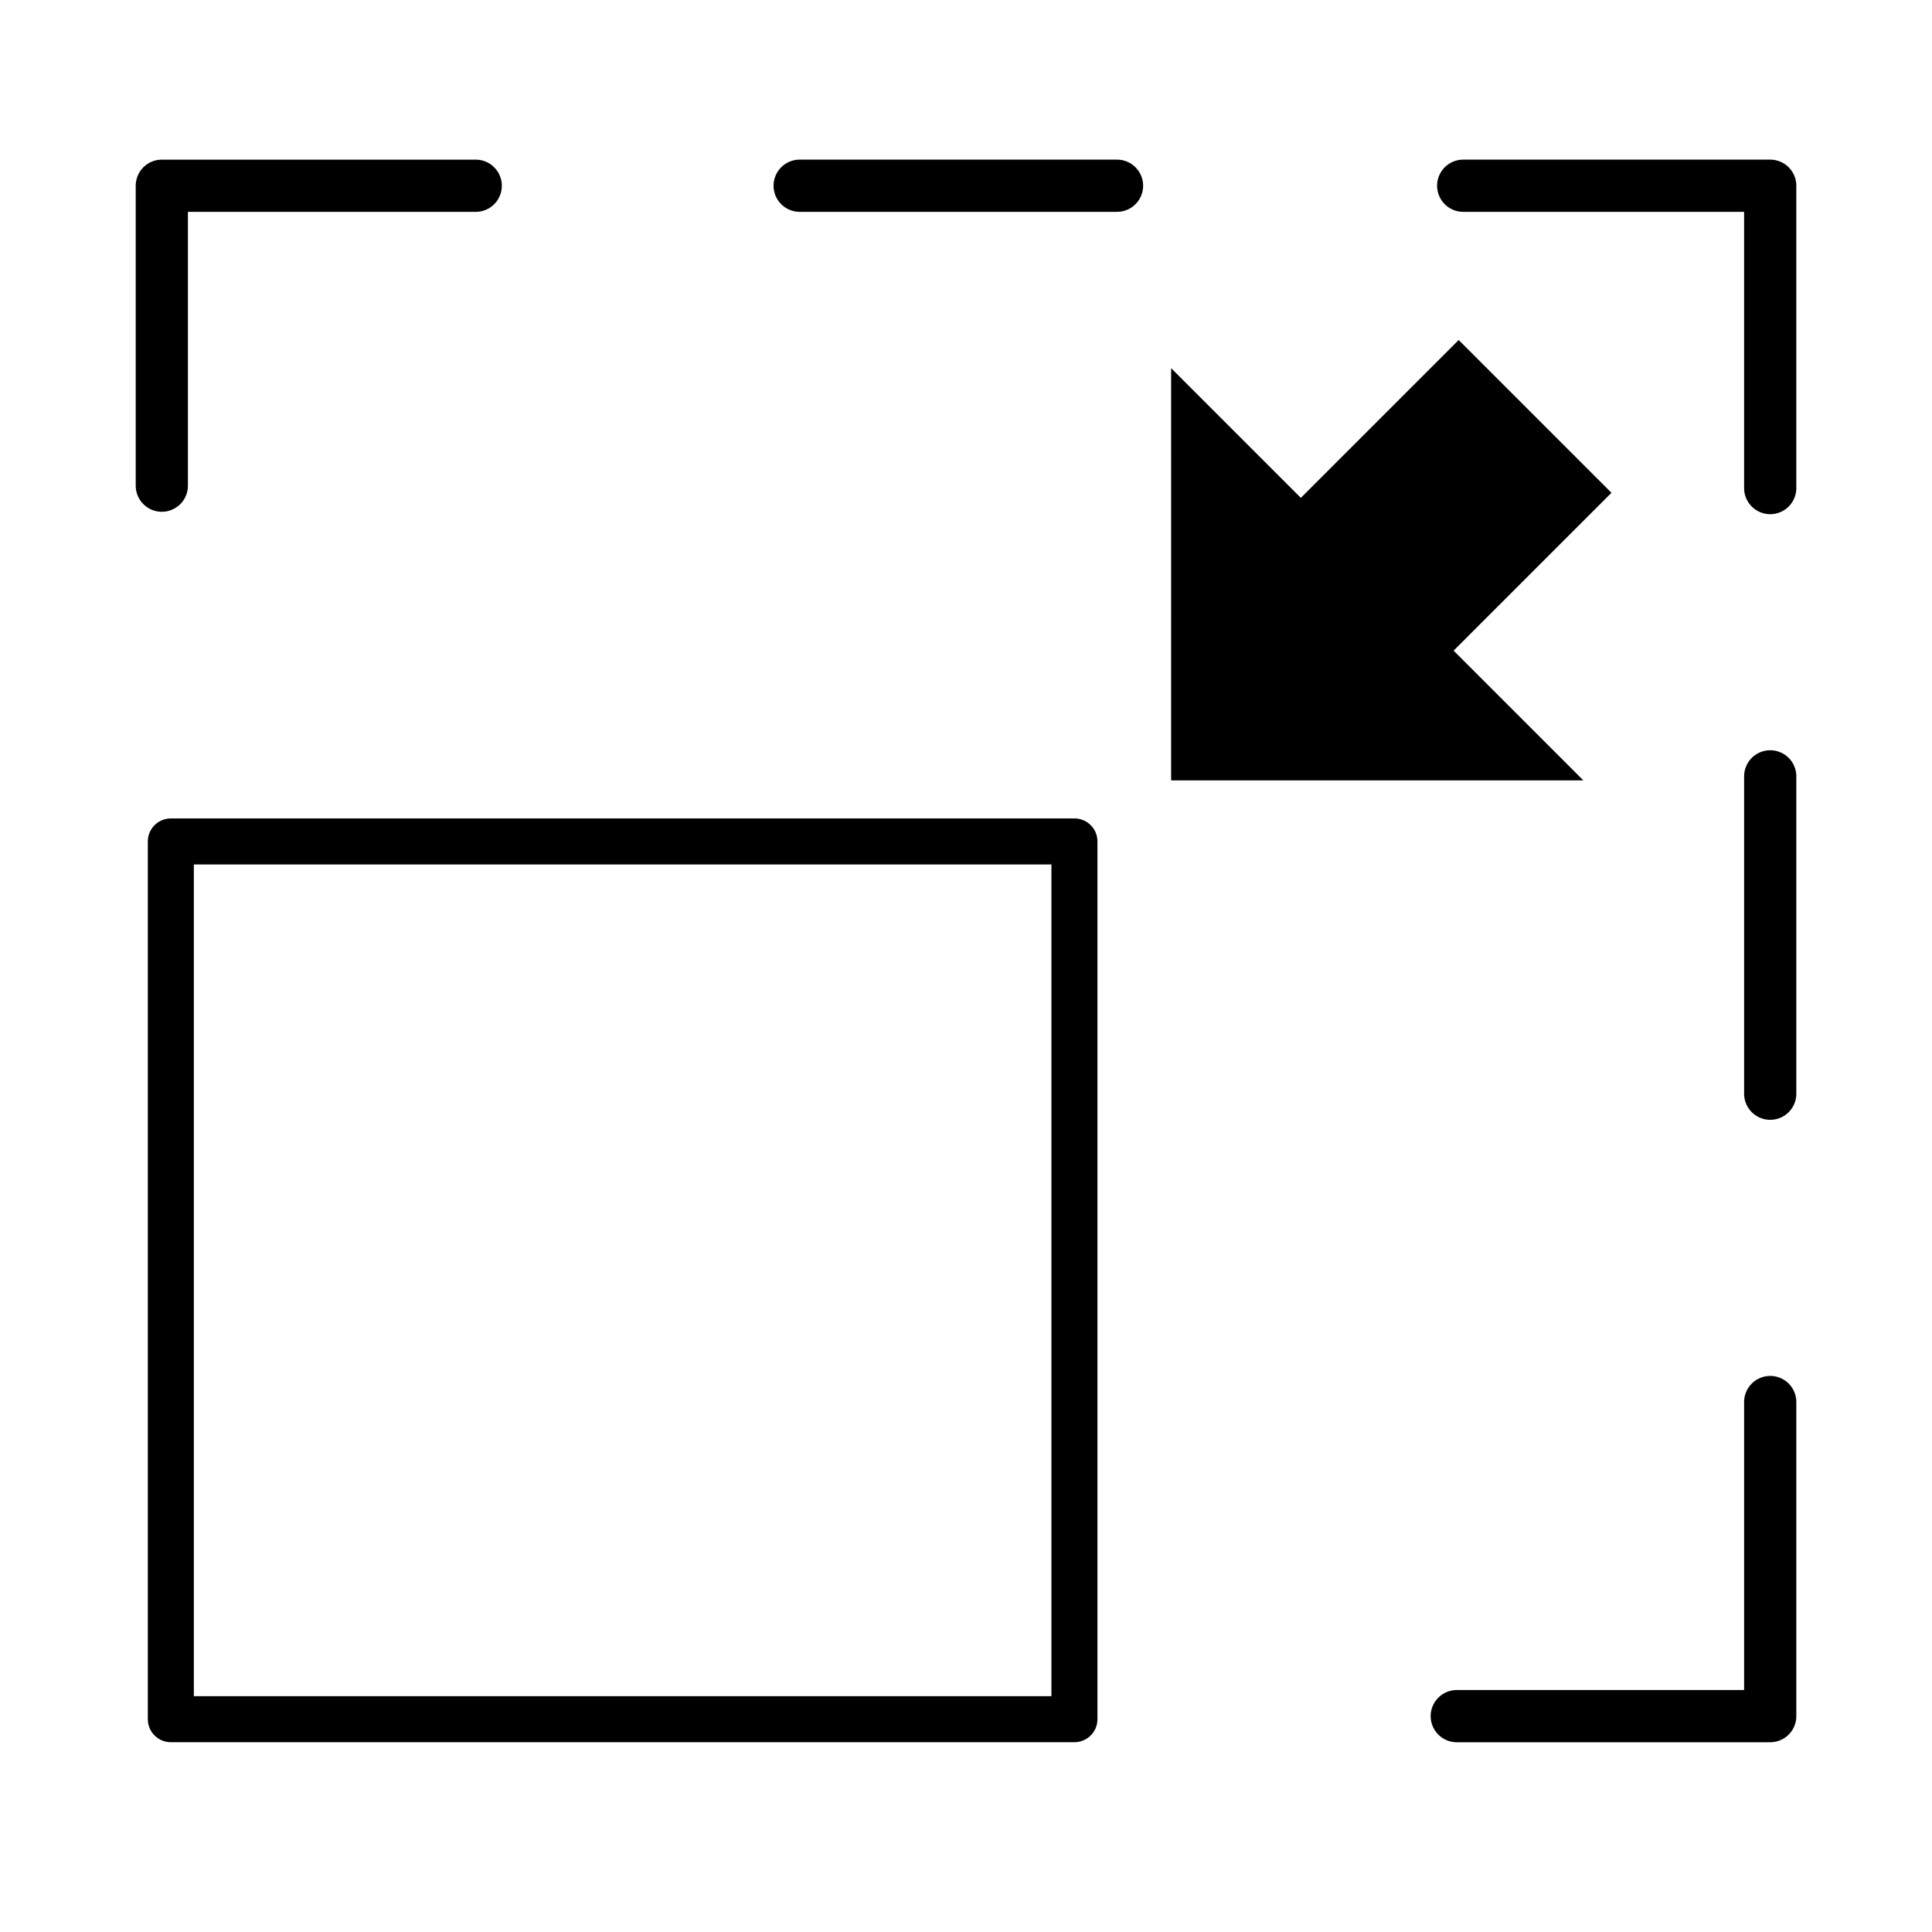
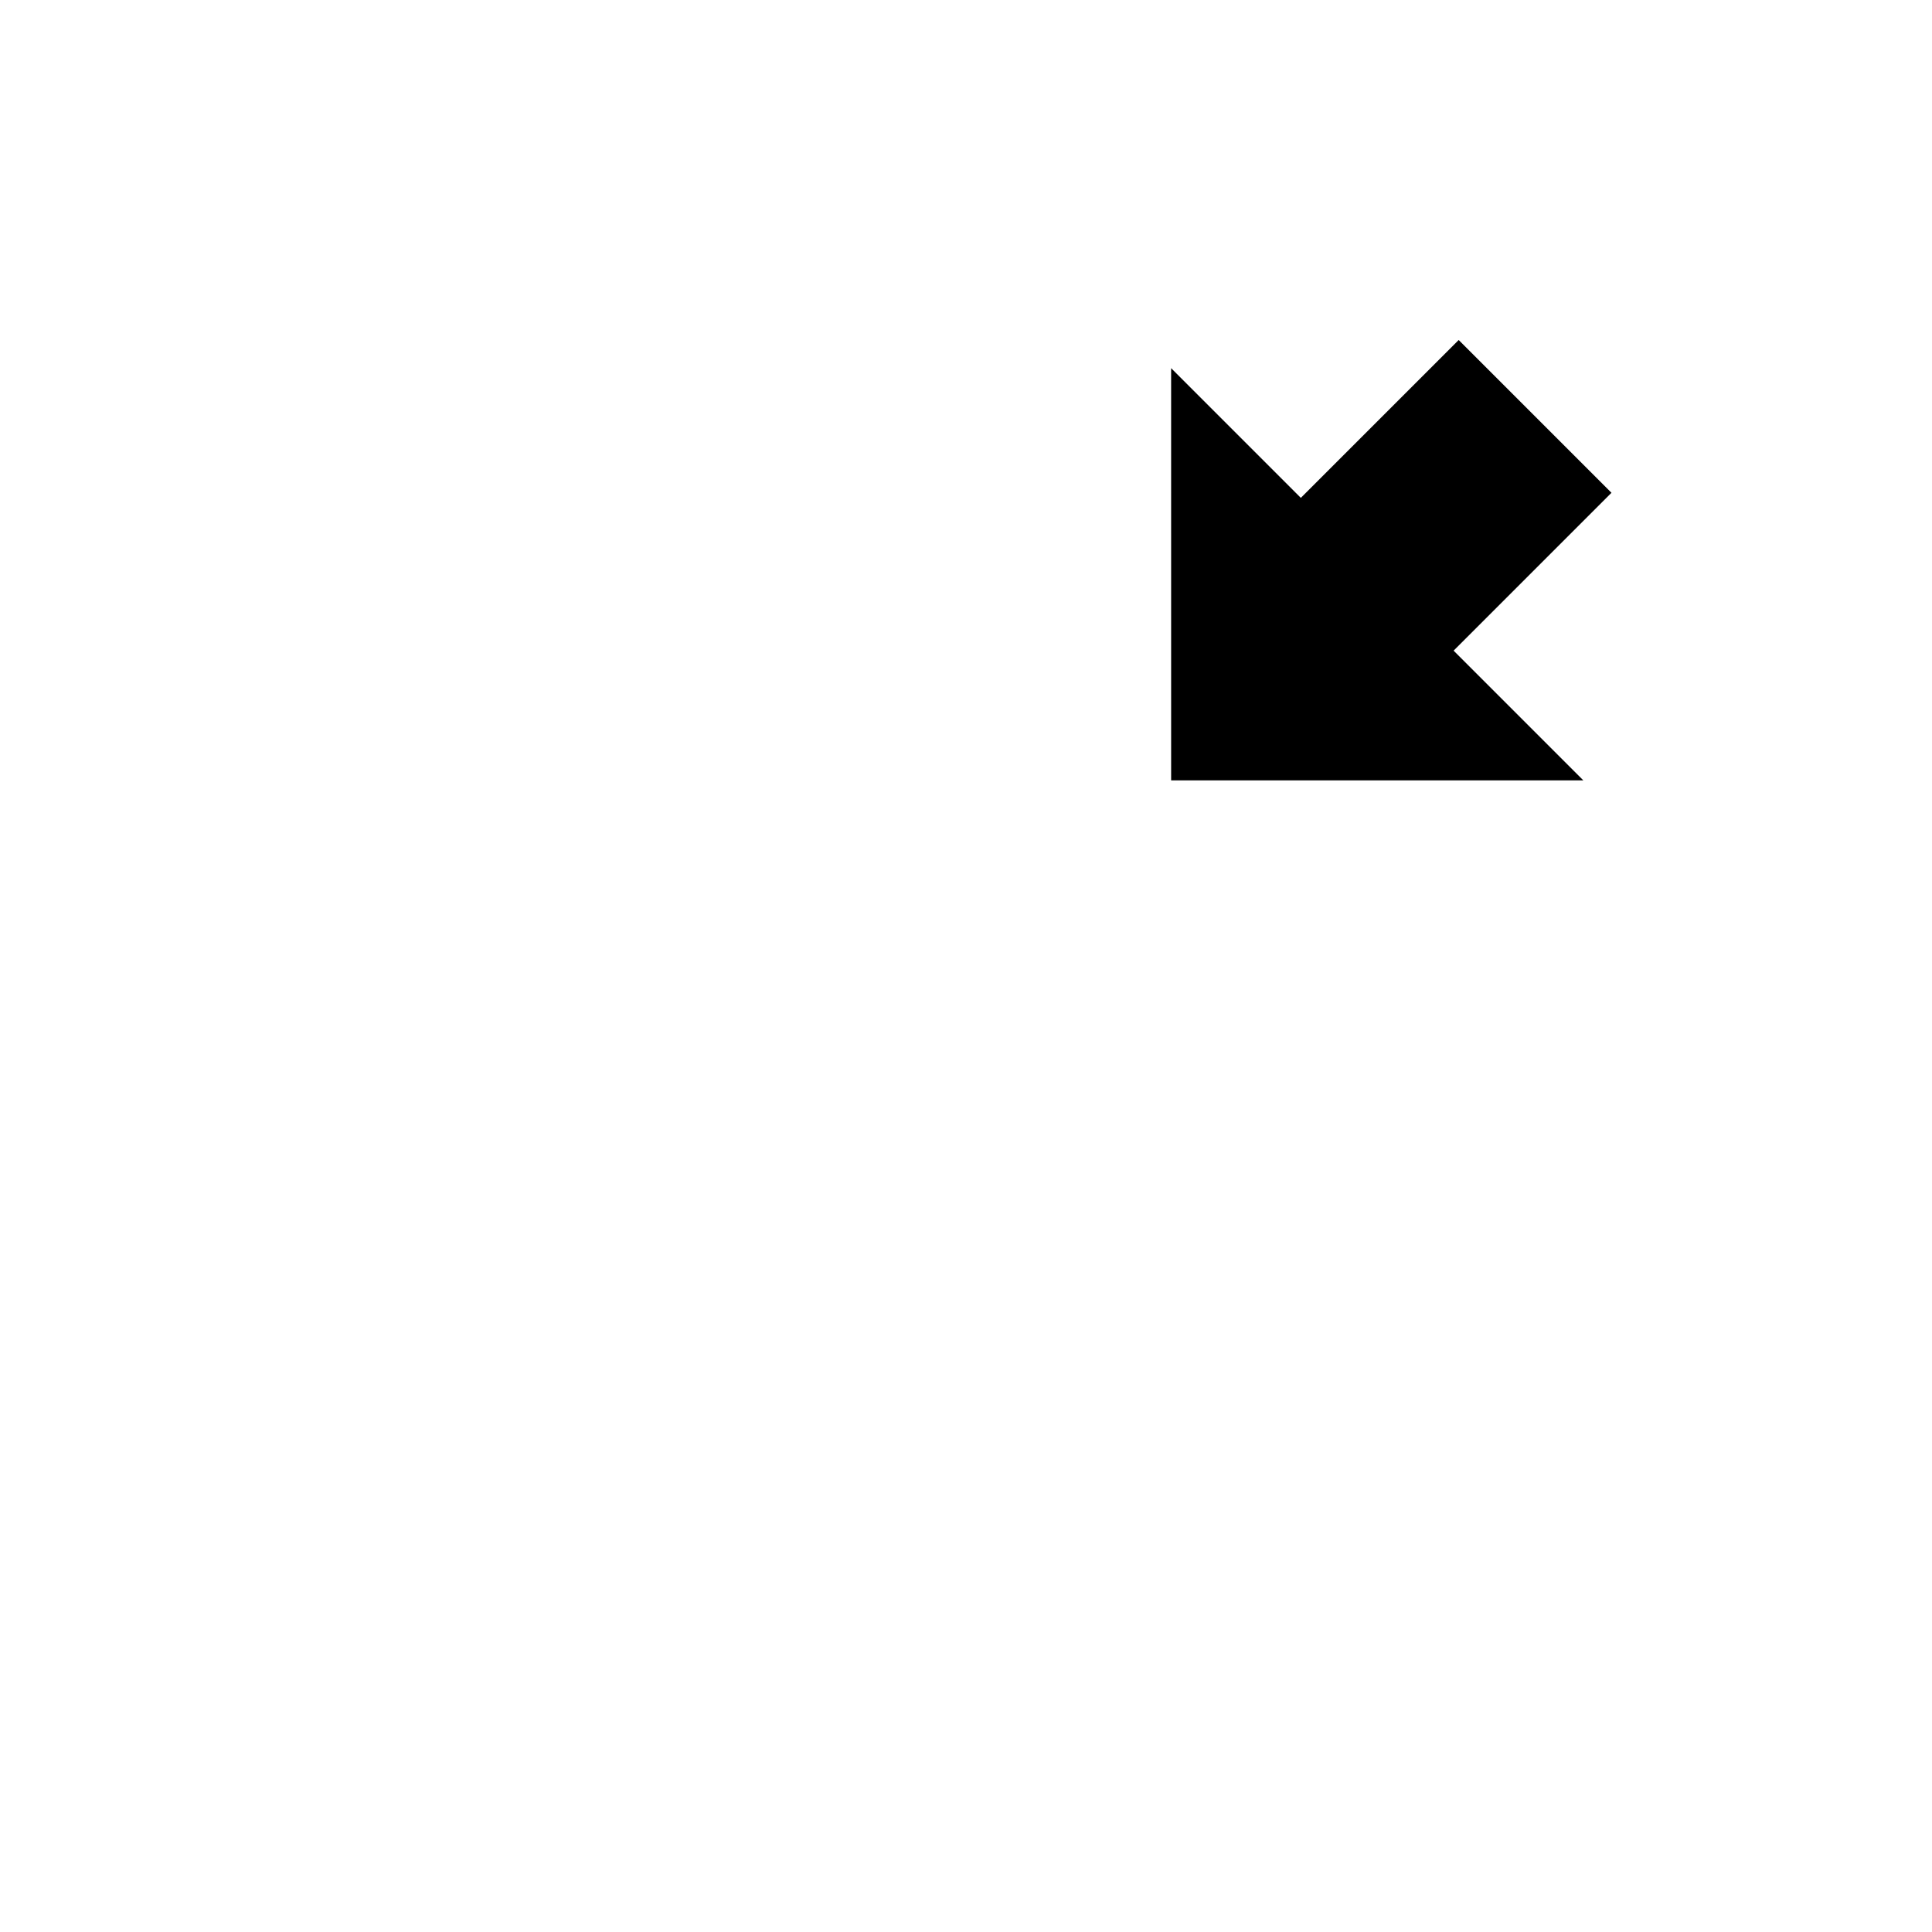
<svg xmlns="http://www.w3.org/2000/svg" id="a" display="block" fill="currentColor" version="1.1" viewBox="0 0 512 512">
  <g id="b" transform="matrix(1.0378 0 0 1.0378 -13.731 -3.2398)" stroke-linecap="round">
-     <path id="c" d="m56.855 217.99h230.74v224.14h-230.74z" fill="none" stroke="#000000" stroke-linejoin="round" stroke-width="11.753" style="paint-order:markers fill stroke" />
-     <path id="d" d="m54.552 127.14v-76.586h80.159" fill="none" stroke="#000000" stroke-linejoin="round" stroke-width="13.333" />
-     <path id="e" d="m465.27 361.14v80.21h-80.044" fill="none" stroke="#000000" stroke-linejoin="round" stroke-width="13.333" />
-     <path id="f" d="m386.87 50.55h78.398v77.206" fill="none" stroke="#000000" stroke-linejoin="round" stroke-width="13.333" />
-     <path id="g" d="m217.43 50.55h81.04" fill="none" stroke="#000000" stroke-width="13.333" />
-     <path id="h" d="m465.27 201.37v81.04" fill="none" stroke="#000000" stroke-width="13.333" />
+     <path id="c" d="m56.855 217.99h230.74v224.14h-230.74z" fill="none" stroke="%23000000" stroke-linejoin="round" stroke-width="11.753" style="paint-order:markers fill stroke" />
+     <path id="d" d="m54.552 127.14v-76.586h80.159" fill="none" stroke="%23000000" stroke-linejoin="round" stroke-width="13.333" />
+     <path id="e" d="m465.27 361.14v80.21h-80.044" fill="none" stroke="%23000000" stroke-linejoin="round" stroke-width="13.333" />
+     <path id="f" d="m386.87 50.55h78.398v77.206" fill="none" stroke="%23000000" stroke-linejoin="round" stroke-width="13.333" />
+     <path id="g" d="m217.43 50.55h81.04" fill="none" stroke="%23000000" stroke-width="13.333" />
+     <path id="h" d="m465.27 201.37v81.04" fill="none" stroke="%23000000" stroke-width="13.333" />
    <path id="i" d="m312.29 202.39h105.25l-33.12-33.12 40.313-40.312-39.014-39.014-40.313 40.313-33.12-33.12z" stroke-linejoin="round" stroke-width="12.848" style="paint-order:markers fill stroke" />
  </g>
</svg>
